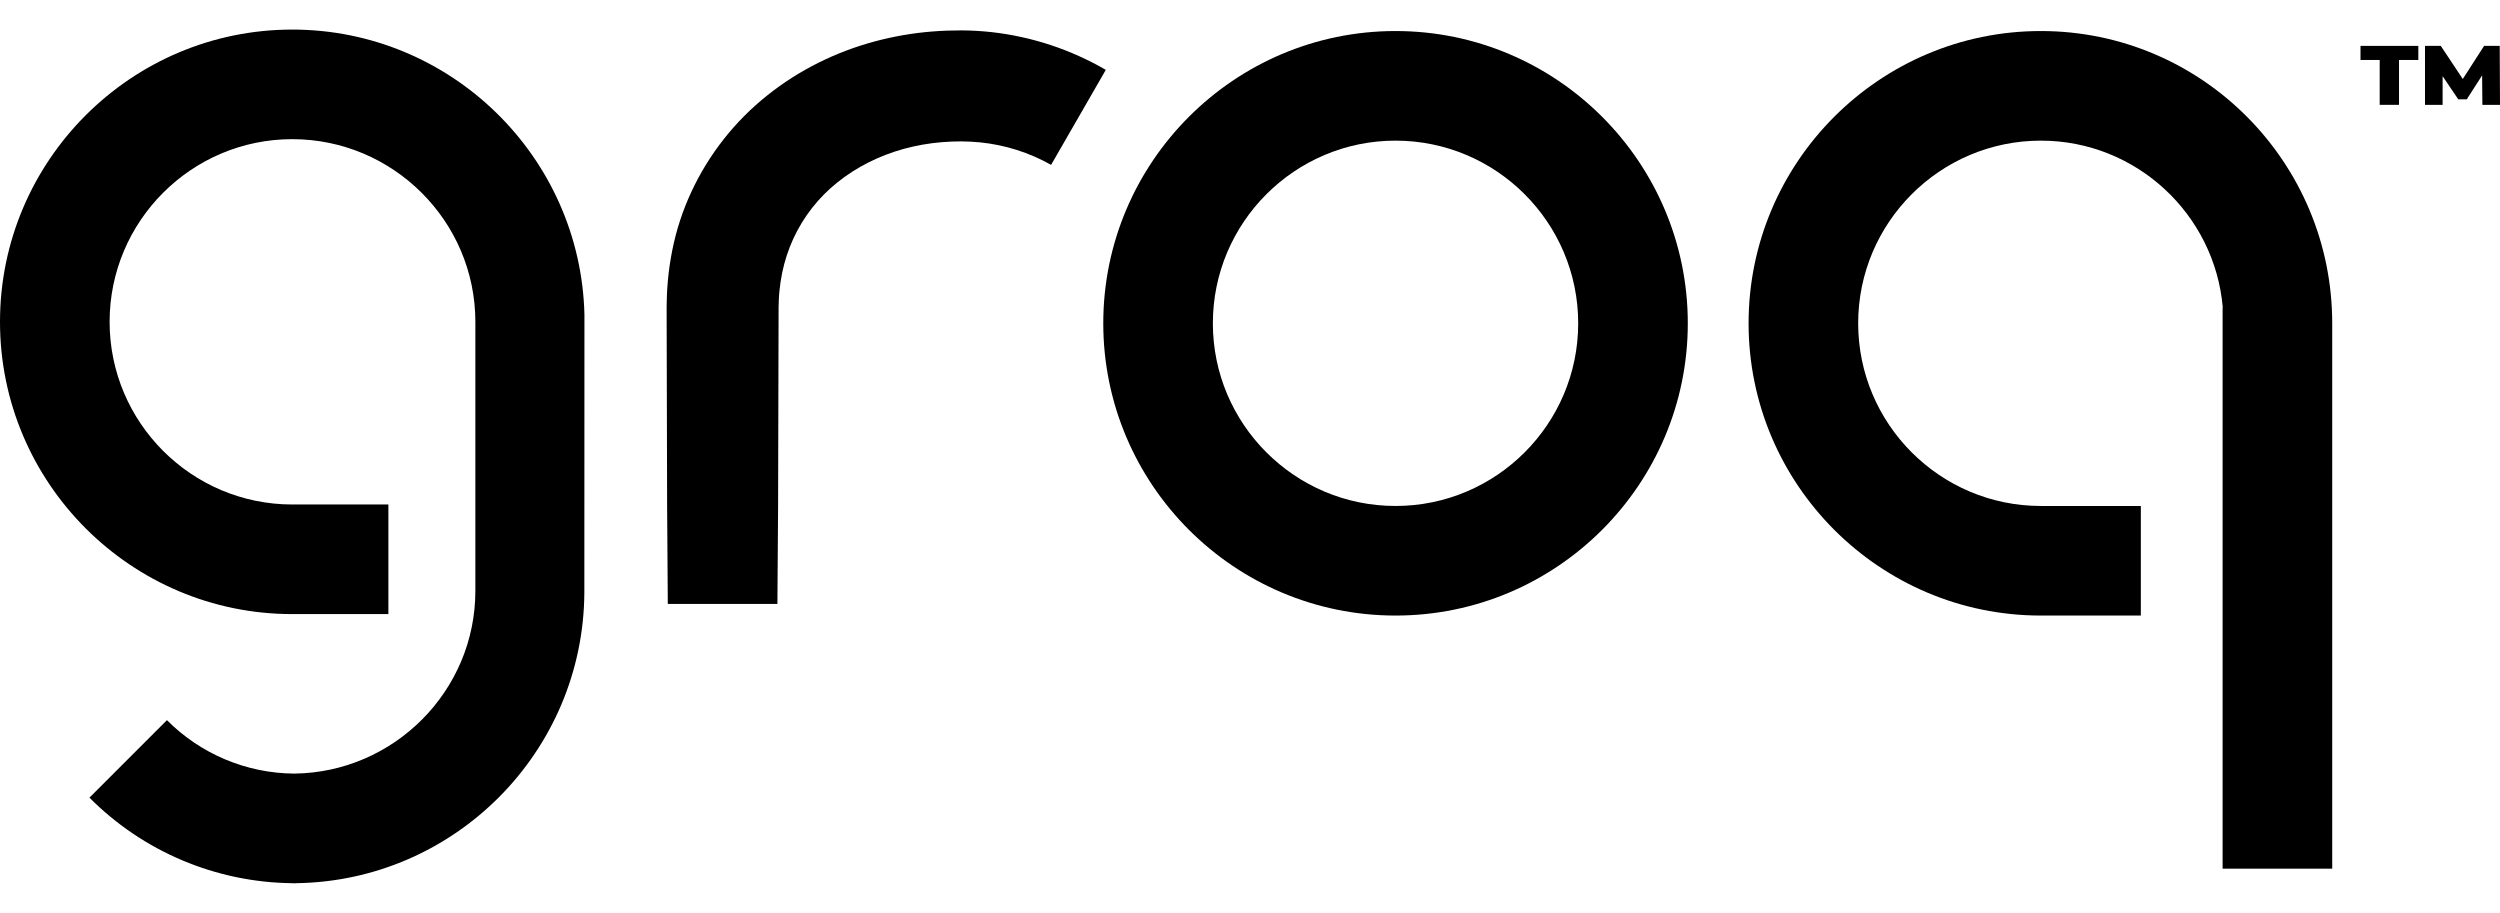
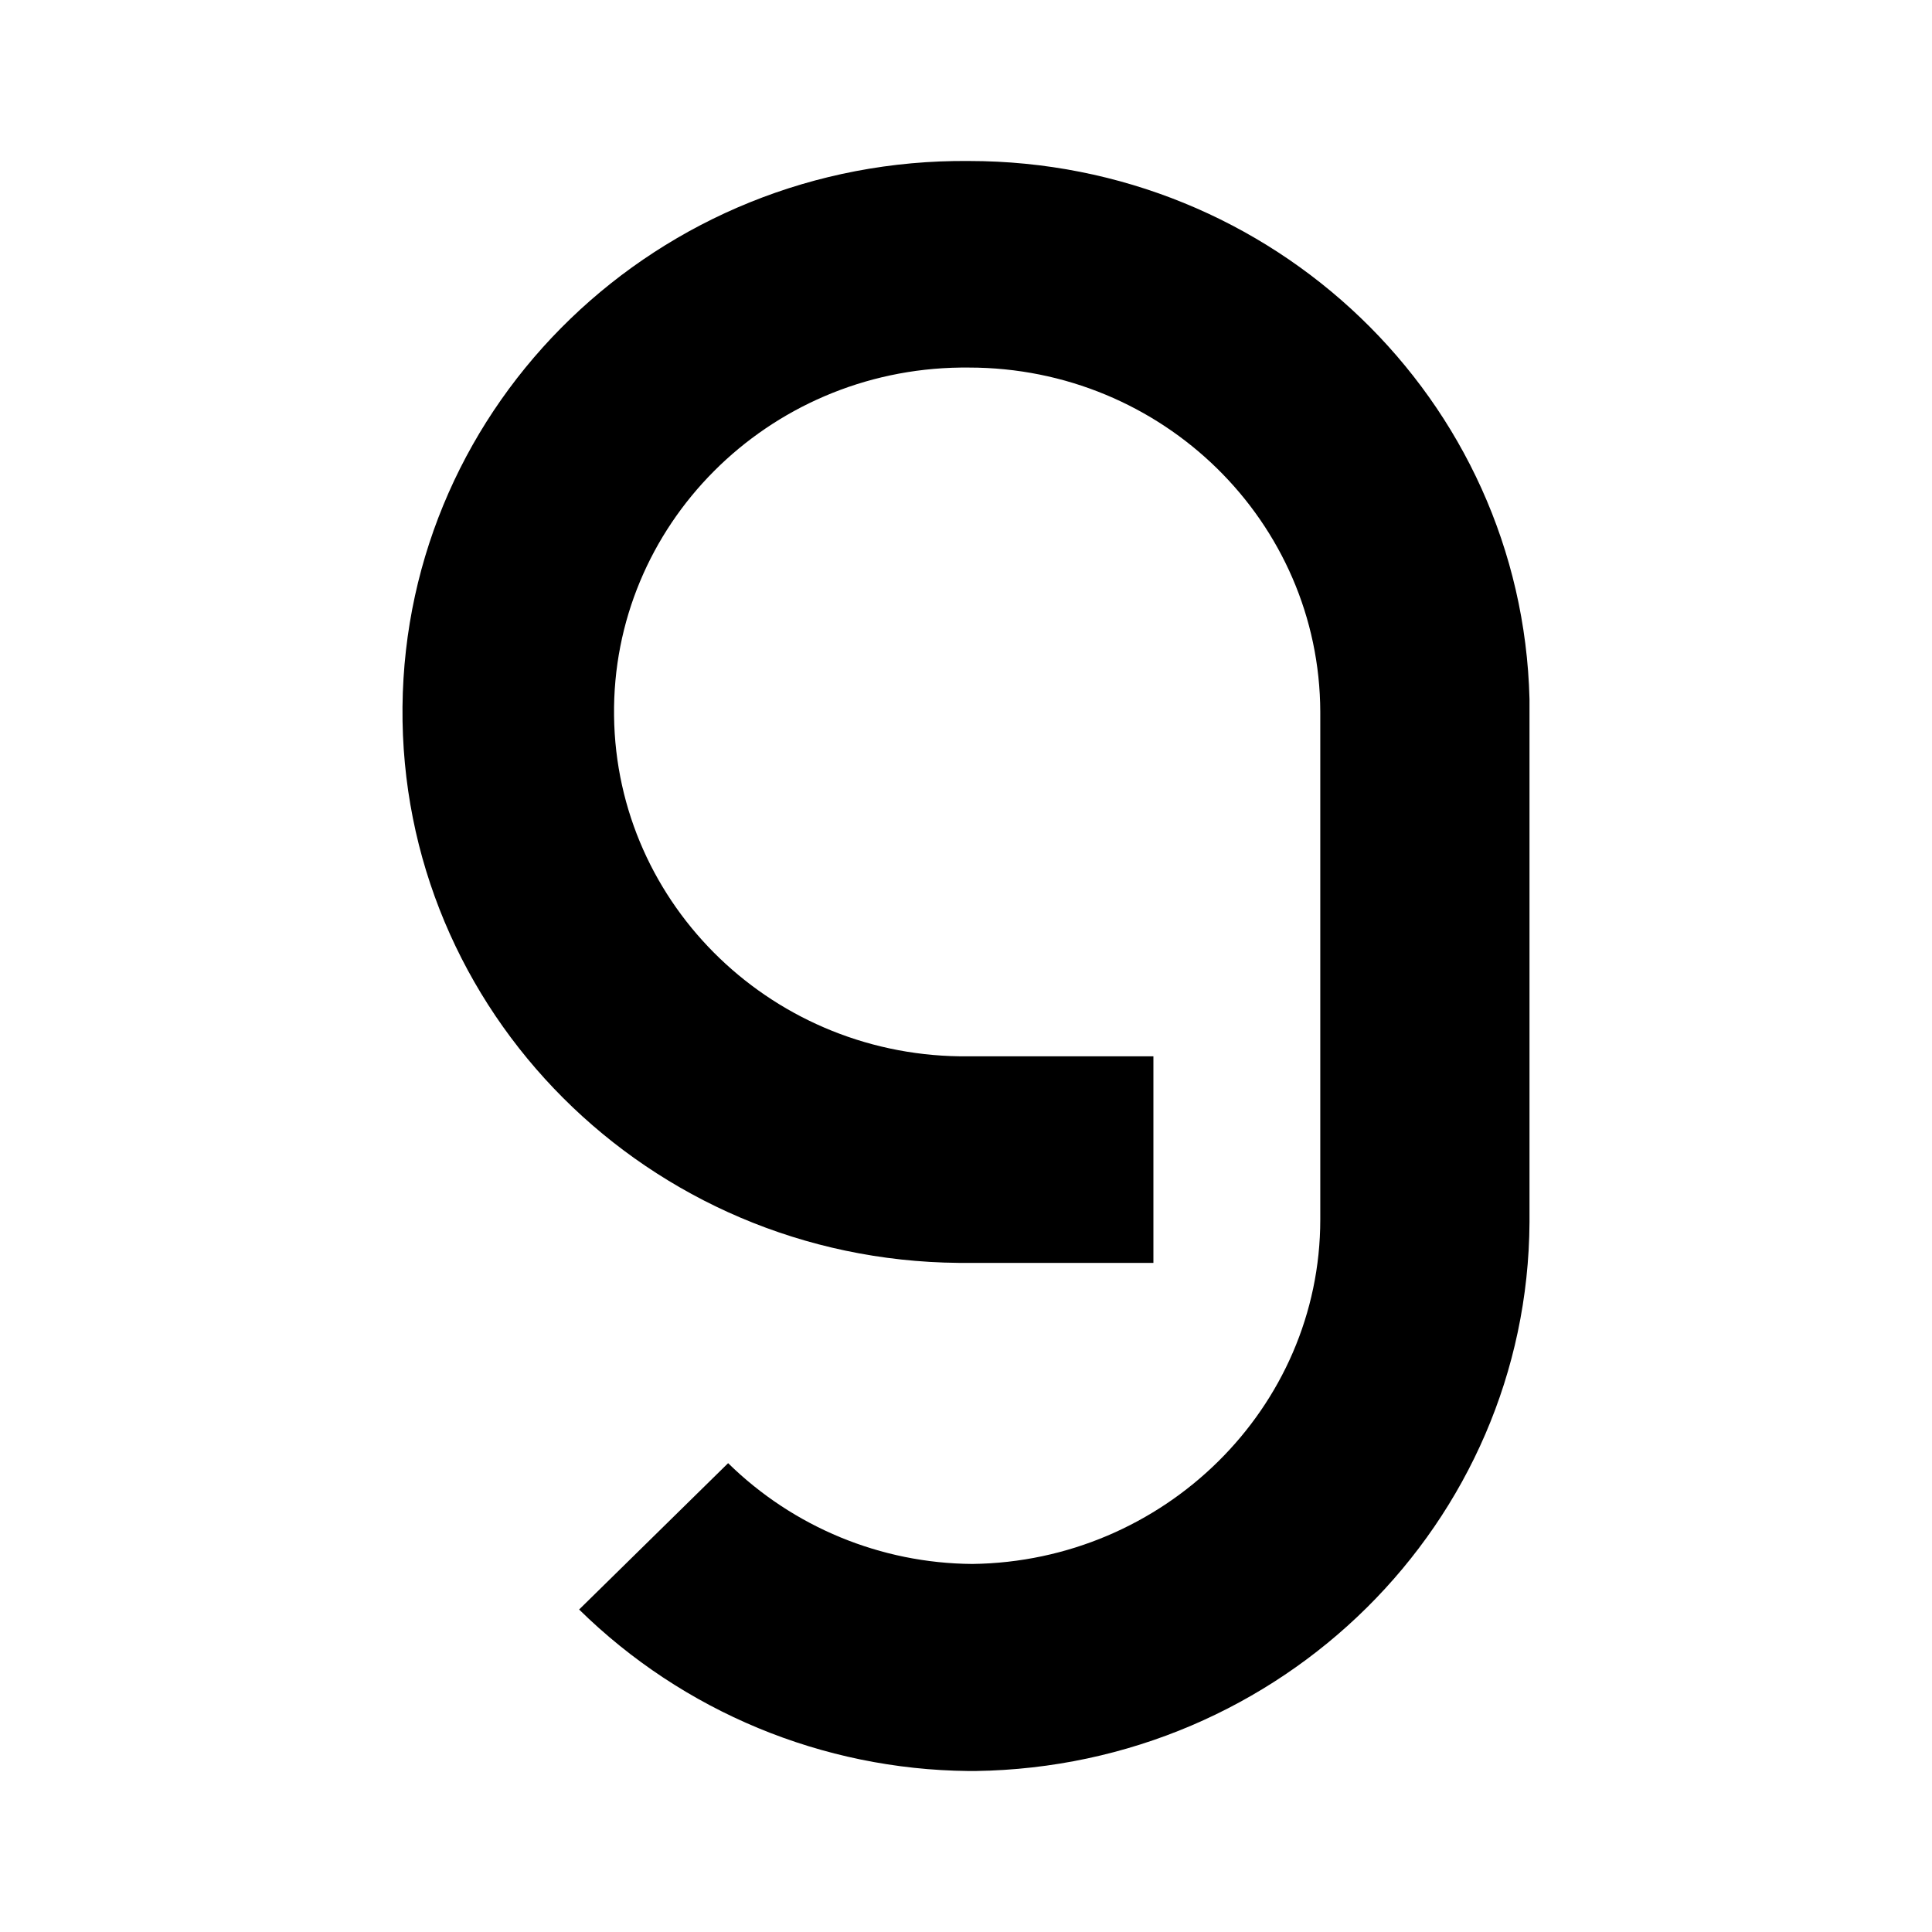
- <svg xmlns="http://www.w3.org/2000/svg" version="1.1" id="Layer_1" x="0px" y="0px" width="152px" height="55.5px" viewBox="0 32.25 152 55.5" enable-background="new 0 32.25 152 55.5" xml:space="preserve">
-   <g id="Layer_2">
-     <g id="Layer_1-2">
-       <path d="M84.848,34.137c-9.798,0-17.769,7.971-17.769,17.77s7.971,17.769,17.769,17.769s17.77-7.971,17.77-17.769    S94.645,34.137,84.848,34.137z M84.848,63.013c-6.124,0-11.106-4.983-11.106-11.106s4.982-11.106,11.106-11.106    c6.124,0,11.106,4.982,11.106,11.106S90.973,63.013,84.848,63.013z">
-    </path>
-       <path d="M60.315,34.206c-0.607-0.068-1.217-0.104-1.827-0.108c-0.304,0-0.595,0.009-0.893,0.014s-0.594,0.033-0.891,0.051    c-1.197,0.094-2.382,0.299-3.541,0.611c-2.329,0.629-4.574,1.723-6.515,3.277c-1.97,1.57-3.548,3.575-4.611,5.859    c-0.53,1.138-0.921,2.336-1.165,3.567c-0.121,0.608-0.21,1.222-0.266,1.84c-0.02,0.307-0.055,0.615-0.059,0.921l-0.011,0.459    l-0.005,0.23v0.19l0.015,5.951l0.015,5.951l0.041,5.95h6.664l0.042-5.95l0.015-5.952l0.015-5.951v-0.182l0.005-0.142l0.008-0.285    c0-0.191,0.028-0.375,0.039-0.564c0.036-0.37,0.091-0.738,0.165-1.102c0.146-0.716,0.374-1.413,0.678-2.077    c0.613-1.332,1.528-2.502,2.673-3.419c1.156-0.932,2.541-1.628,4.038-2.042c0.757-0.207,1.532-0.344,2.314-0.408    c0.198-0.011,0.395-0.03,0.594-0.037c0.199-0.007,0.402-0.013,0.595-0.012c0.383,0,0.76,0.025,1.142,0.06    c1.518,0.153,2.989,0.619,4.318,1.368l3.326-5.776C65.108,35.263,62.753,34.484,60.315,34.206z">
-    </path>
-       <path d="M17.77,34.048C7.971,34.048,0,42.019,0,51.817s7.971,17.77,17.77,17.77h5.844v-6.664H17.77    c-6.124,0-11.106-4.982-11.106-11.106s4.982-11.106,11.106-11.106s11.132,4.982,11.132,11.106l0,0v16.365l0,0    c0,6.084-4.954,11.039-11.023,11.103c-2.904-0.024-5.681-1.191-7.729-3.25l-4.712,4.712c3.266,3.283,7.691,5.151,12.321,5.201    v0.003c0.04,0,0.08,0,0.119,0h0.125v-0.003c9.659-0.131,17.48-8.005,17.525-17.686l0.006-16.881    C35.302,41.785,27.422,34.048,17.77,34.048z">
-    </path>
-       <path d="M124.083,34.137c-9.798,0-17.769,7.971-17.769,17.77s7.971,17.769,17.769,17.769h6.08v-6.663h-6.08    c-6.124,0-11.106-4.983-11.106-11.106s4.982-11.106,11.106-11.106c5.799,0,10.572,4.468,11.062,10.143h-0.01v34.12h6.664V51.907    l0,0C141.797,42.108,133.881,34.137,124.083,34.137z">
-    </path>
-       <polygon points="151.983,35.04 151.033,35.04 149.737,37.053 148.399,35.04 147.44,35.04 147.44,38.624 148.511,38.624     148.511,36.88 149.461,38.288 149.979,38.288 150.912,36.836 150.929,38.624 152,38.624   ">
-    </polygon>
-       <polygon points="143.519,35.896 144.685,35.896 144.685,38.624 145.86,38.624 145.86,35.896 147.034,35.896 147.034,35.04     143.519,35.04   ">
-    </polygon>
-     </g>
-   </g>
+ <svg xmlns="http://www.w3.org/2000/svg" fill="currentColor" fill-rule="evenodd" height="1em" style="flex:none;line-height:1" viewBox="0 0 24 24" width="1em">
+   <path d="M12.036 2c-3.853-.035-7 3-7.036 6.781-.035 3.782 3.055 6.872 6.908 6.907h2.42v-2.566h-2.292c-2.407.028-4.38-1.866-4.408-4.23-.029-2.362 1.901-4.298 4.308-4.326h.1c2.407 0 4.358 1.915 4.365 4.278v6.305c0 2.342-1.944 4.25-4.323 4.279a4.375 4.375 0 01-3.033-1.252l-1.851 1.818A7 7 0 0012.029 22h.092c3.803-.056 6.858-3.083 6.879-6.816v-6.5C18.907 4.963 15.817 2 12.036 2z" />
</svg>
